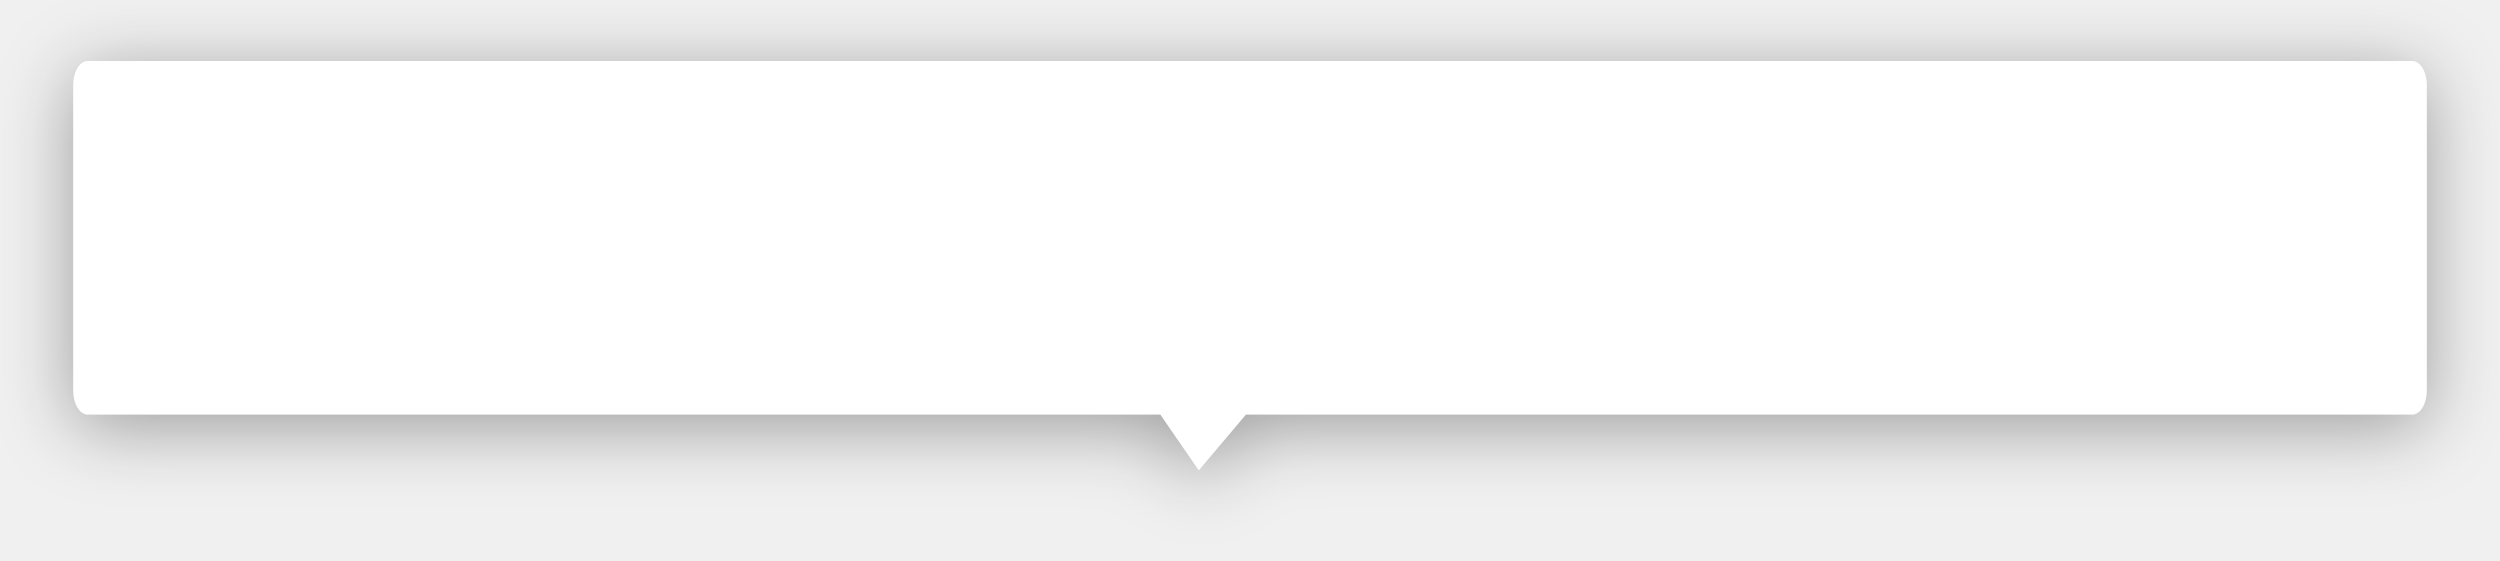
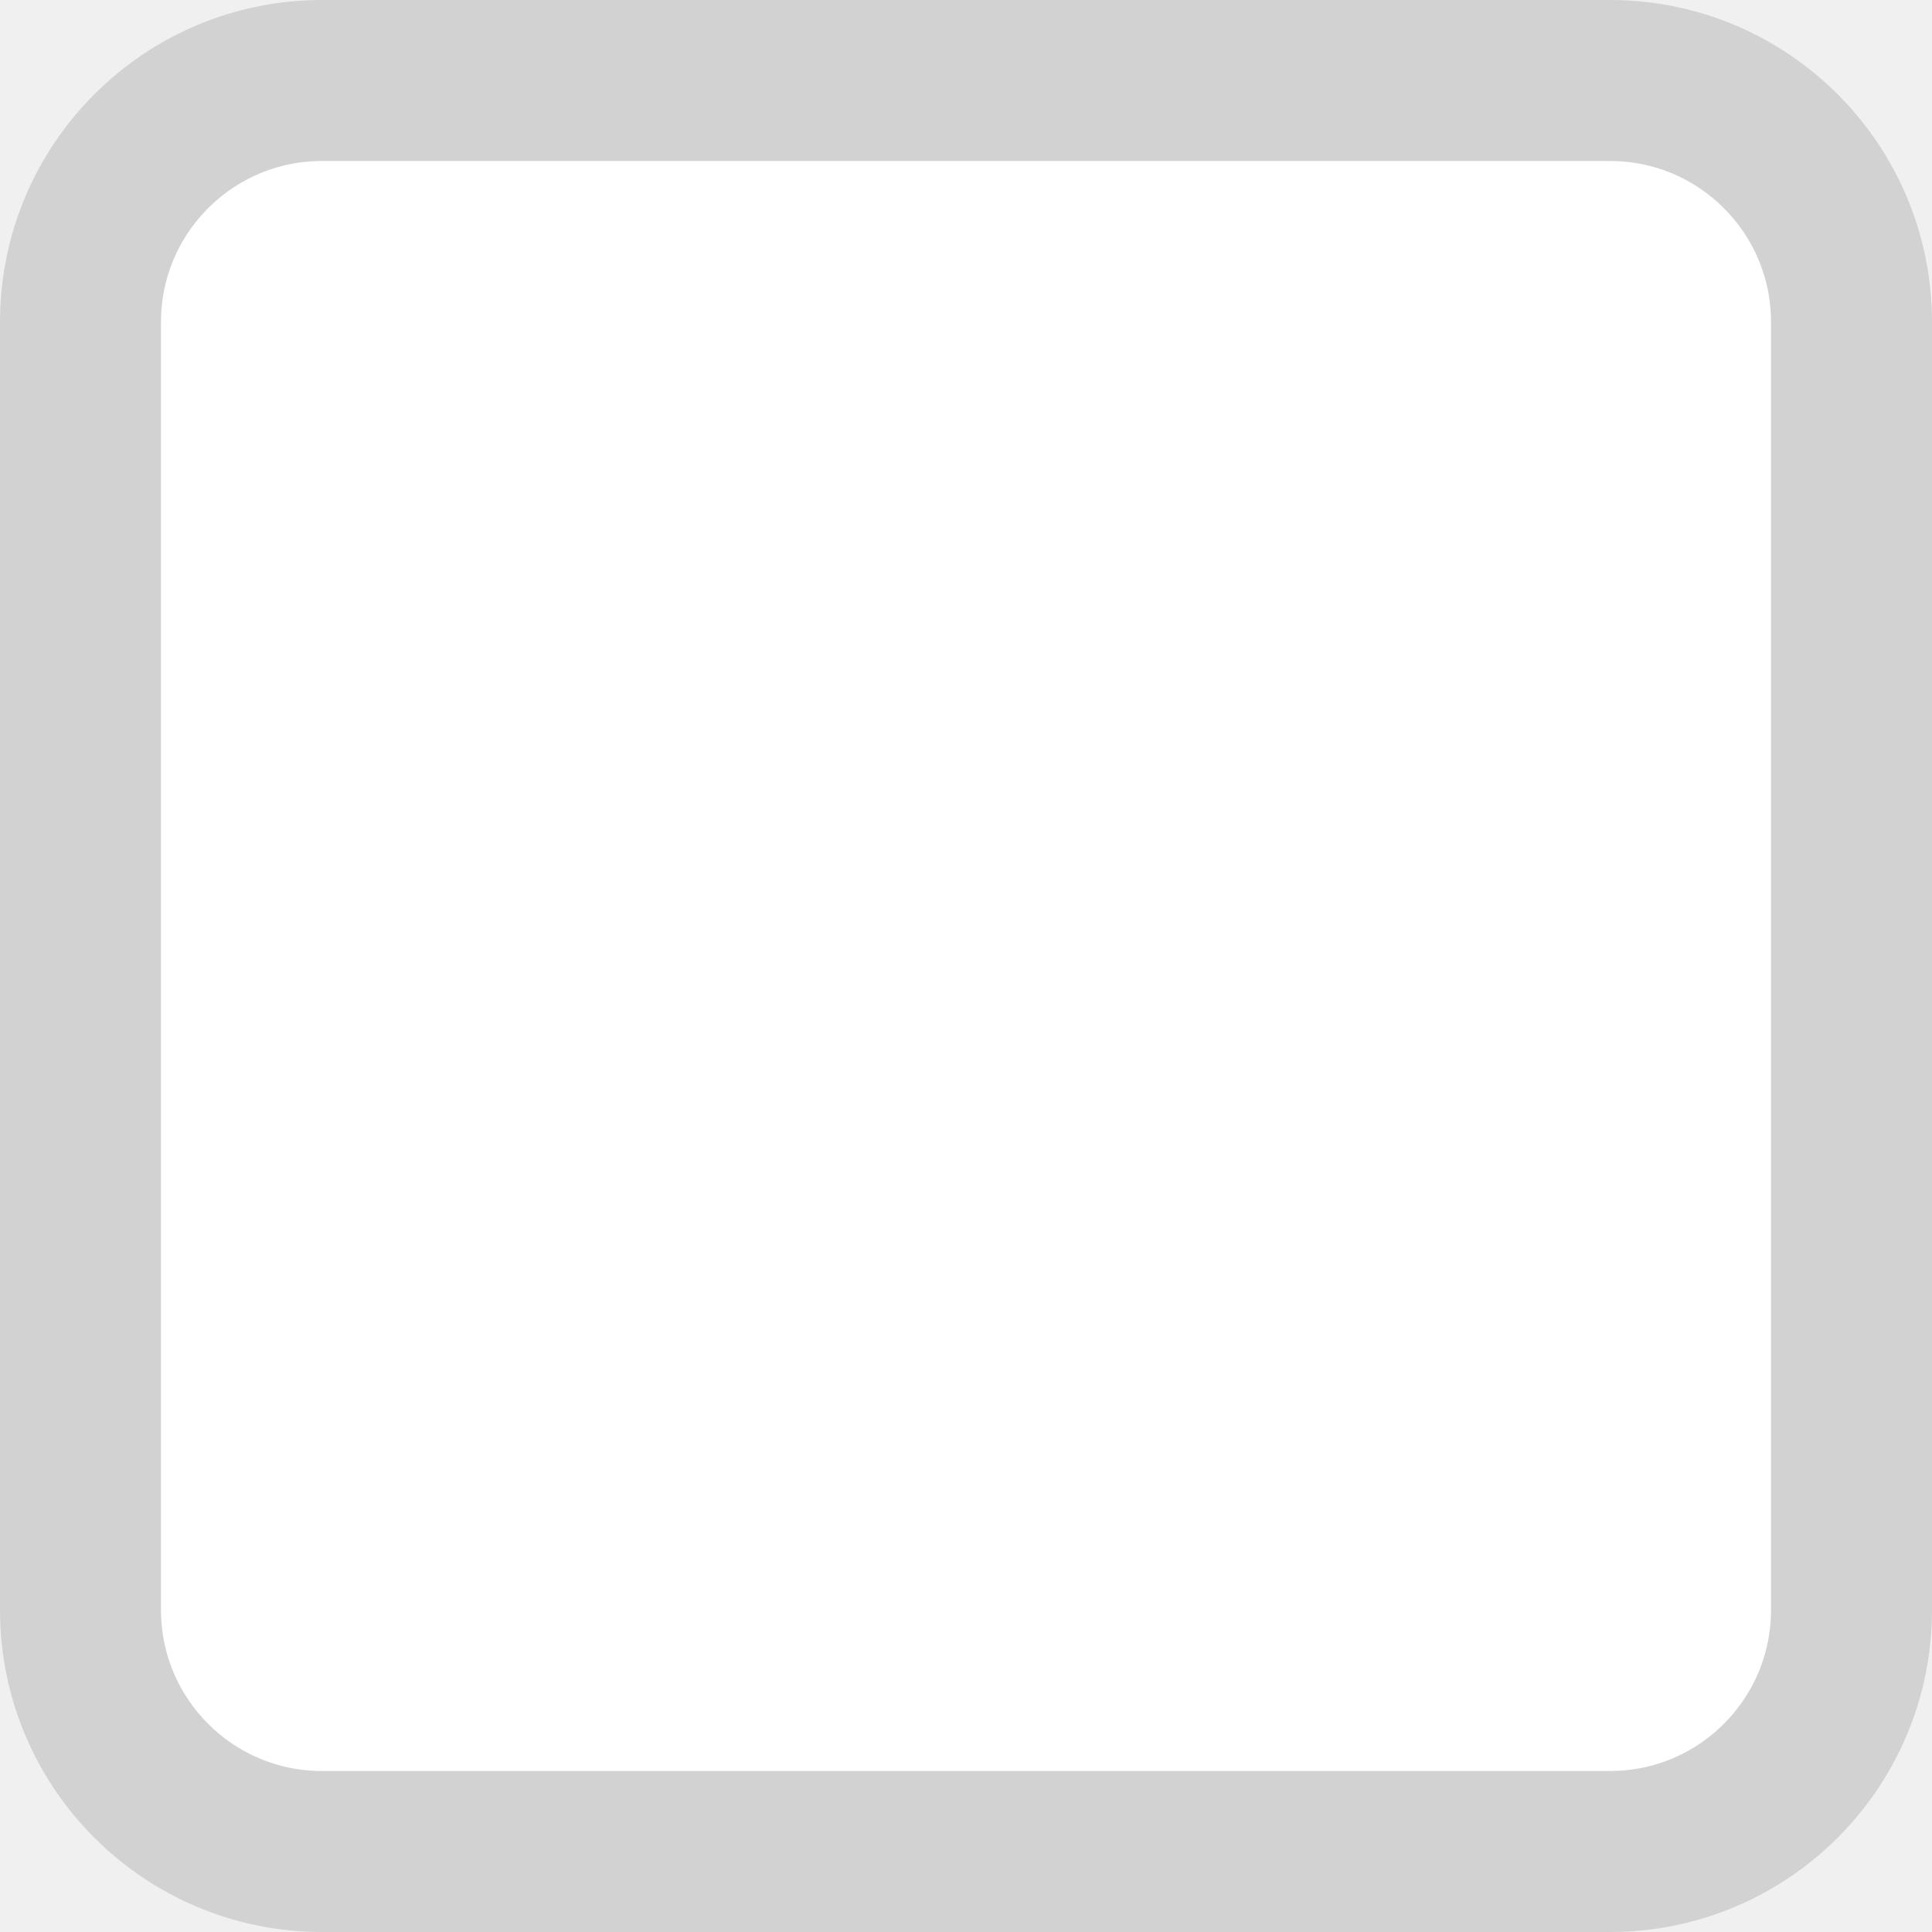
- <svg xmlns="http://www.w3.org/2000/svg" xmlns:xlink="http://www.w3.org/1999/xlink" version="1.1" width="205px" height="46px">
-   <defs>
-     <filter x="1261px" y="449px" width="205px" height="46px" filterUnits="userSpaceOnUse" id="filter2204">
-       <feOffset dx="0" dy="1" in="SourceAlpha" result="shadowOffsetInner" />
-       <feGaussianBlur stdDeviation="3" in="shadowOffsetInner" result="shadowGaussian" />
-       <feComposite in2="shadowGaussian" operator="atop" in="SourceAlpha" result="shadowComposite" />
-       <feColorMatrix type="matrix" values="0 0 0 0 0  0 0 0 0 0  0 0 0 0 0  0 0 0 0.349 0  " in="shadowComposite" />
-     </filter>
-     <g id="widget2205">
-       <path d="M 0 27  L 0 2  C 0 0.88  0.529 0  1.202 0  L 191.798 0  C 192.471 0  193 0.88  193 2  L 193 27  C 193 28.12  192.471 29  191.798 29  L 96.164 29  L 92.298 33.571  L 89.149 29  L 1.202 29  C 0.529 29  0 28.12  0 27  Z " fill-rule="nonzero" fill="#ffffff" stroke="none" fill-opacity="0.996" transform="matrix(1 0 0 1 1267 454 )" />
-     </g>
-   </defs>
-   <g transform="matrix(1 0 0 1 -1261 -449 )">
-     <use xlink:href="#widget2205" filter="url(#filter2204)" />
-     <use xlink:href="#widget2205" />
-   </g>
+ <svg xmlns="http://www.w3.org/2000/svg" version="1.1" width="12px" height="12px" viewBox="45 282  12 12">
+   <path d="M 45.5 284  A 1.5 1.5 0 0 1 47 282.5 L 55 282.5  A 1.5 1.5 0 0 1 56.5 284 L 56.5 292  A 1.5 1.5 0 0 1 55 293.5 L 47 293.5  A 1.5 1.5 0 0 1 45.5 292 L 45.5 284  Z " fill-rule="nonzero" fill="#ffffff" stroke="none" />
+   <path d="M 45.5 284  A 1.5 1.5 0 0 1 47 282.5 L 55 282.5  A 1.5 1.5 0 0 1 56.5 284 L 56.5 292  A 1.5 1.5 0 0 1 55 293.5 L 47 293.5  A 1.5 1.5 0 0 1 45.5 292 L 45.5 284  Z " stroke-width="1" stroke="#d2d2d2" fill="none" />
</svg>
